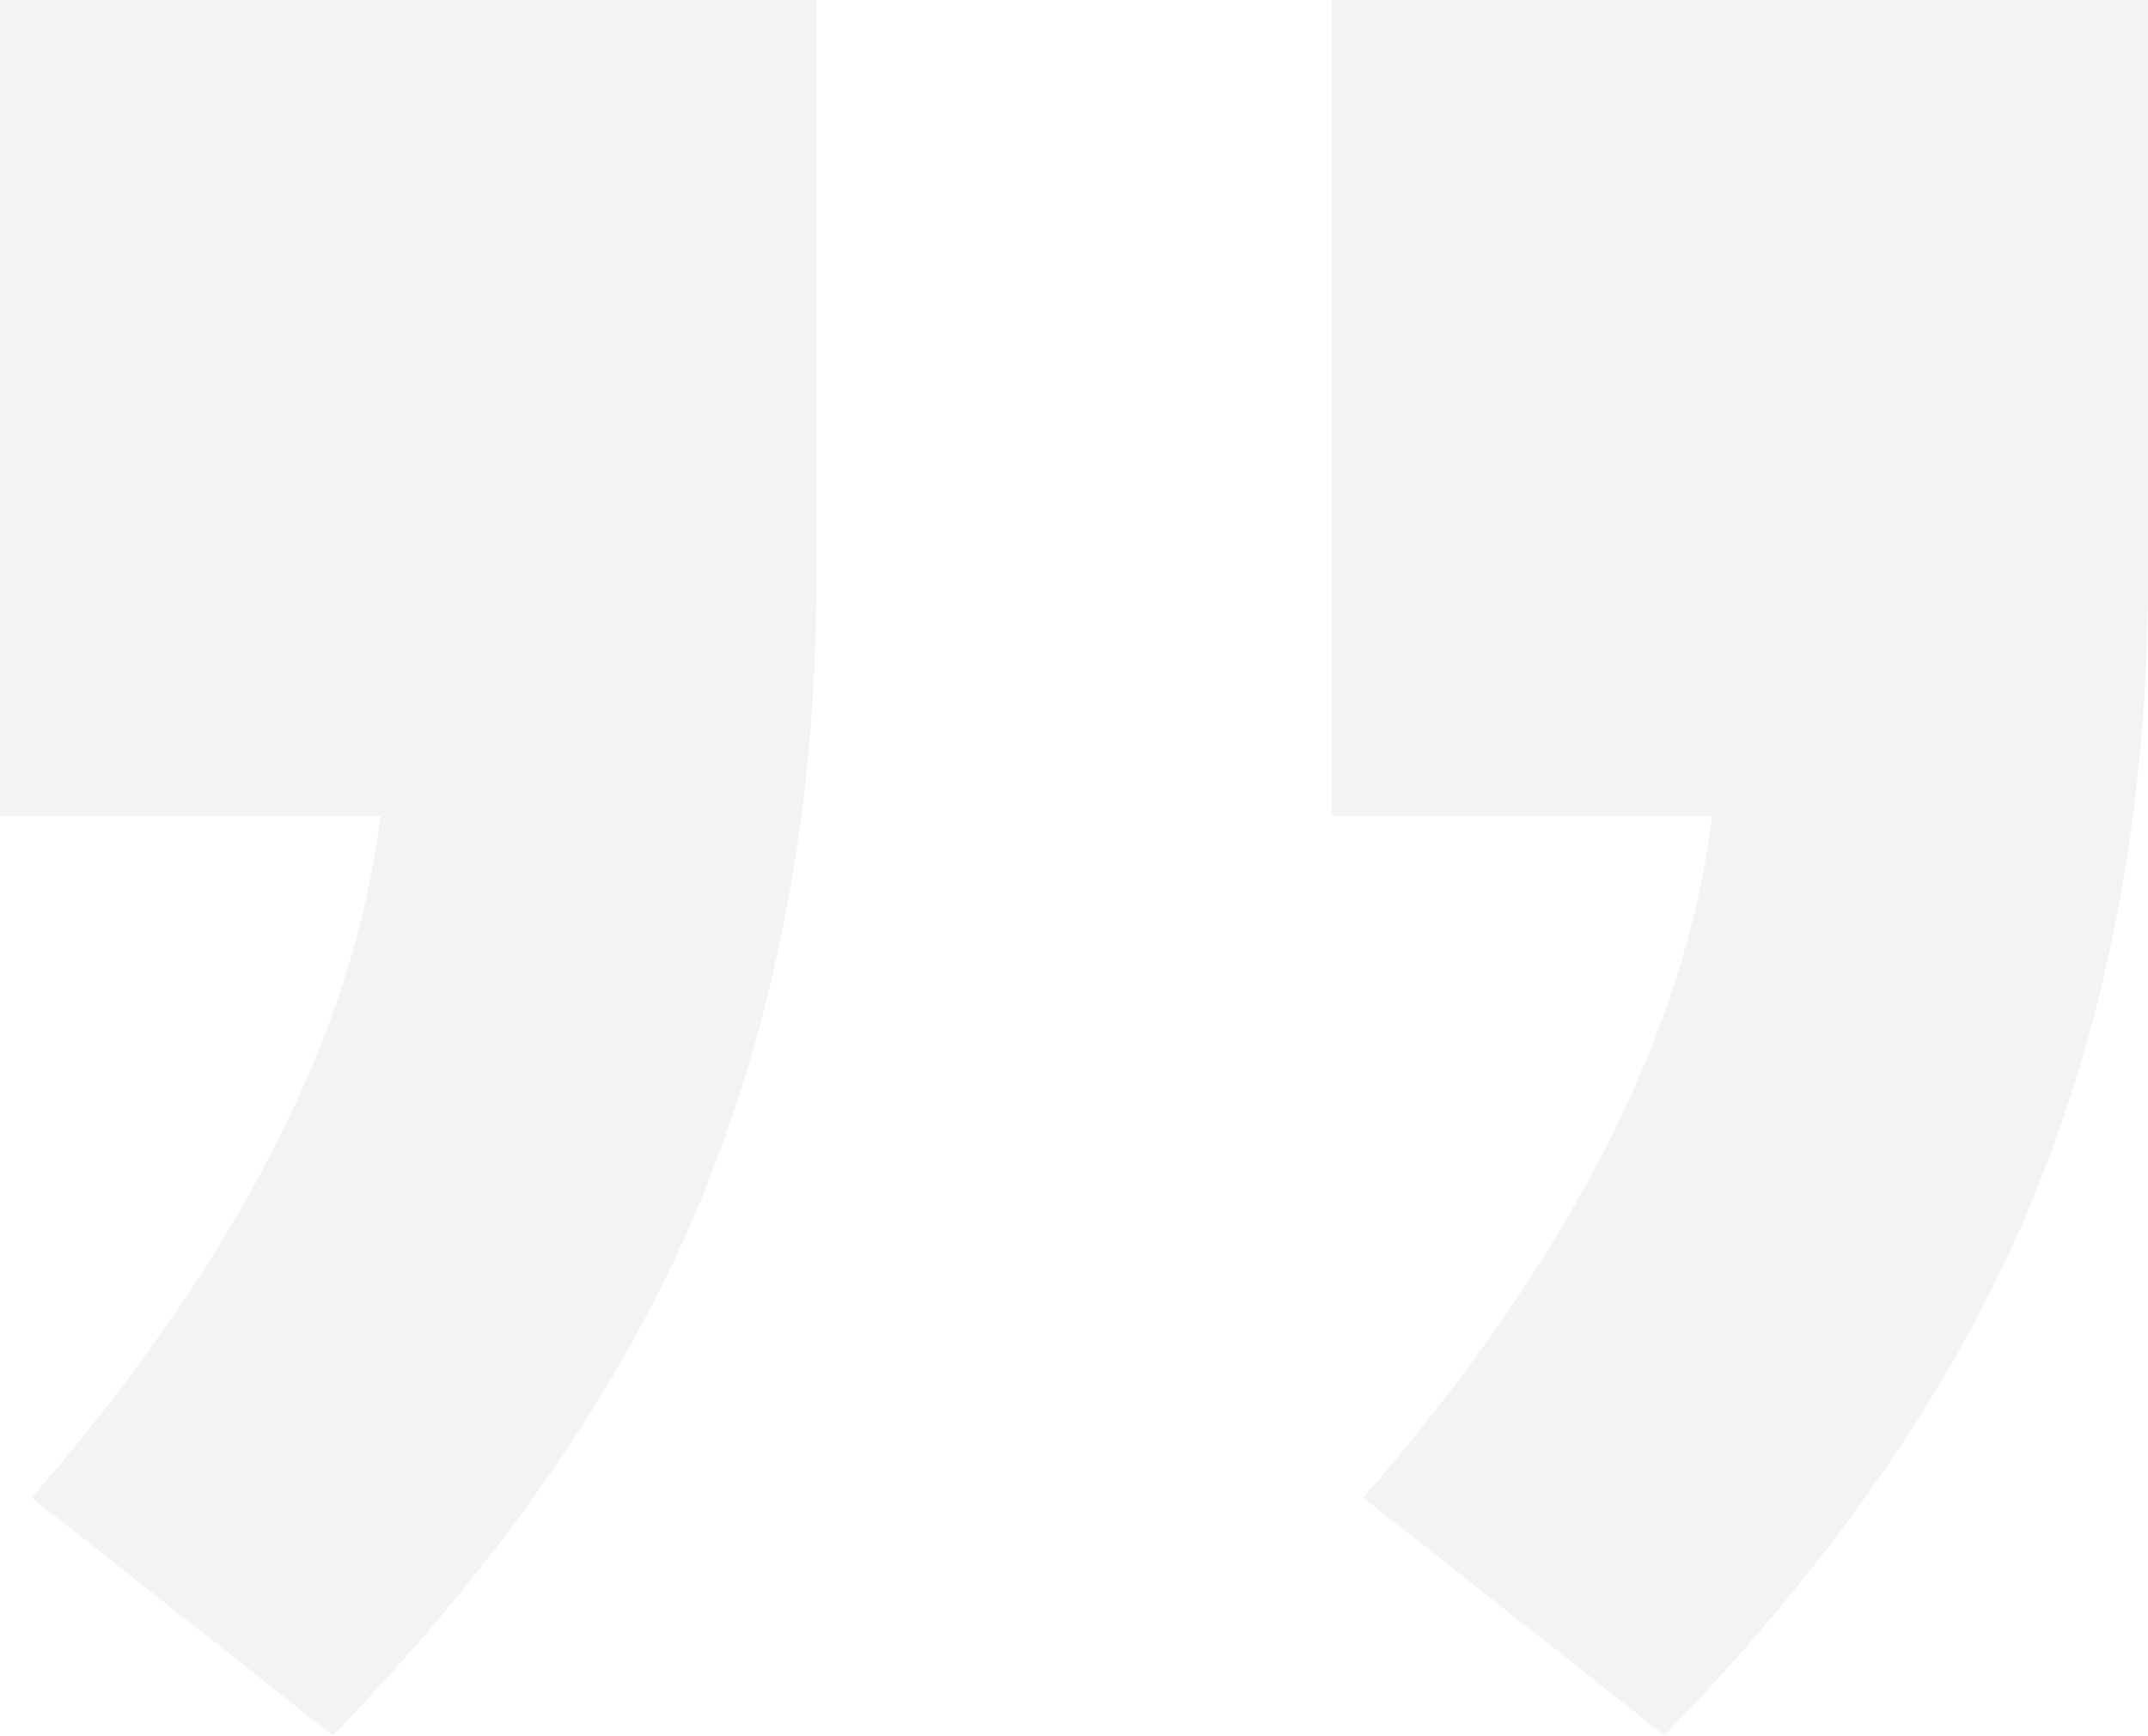
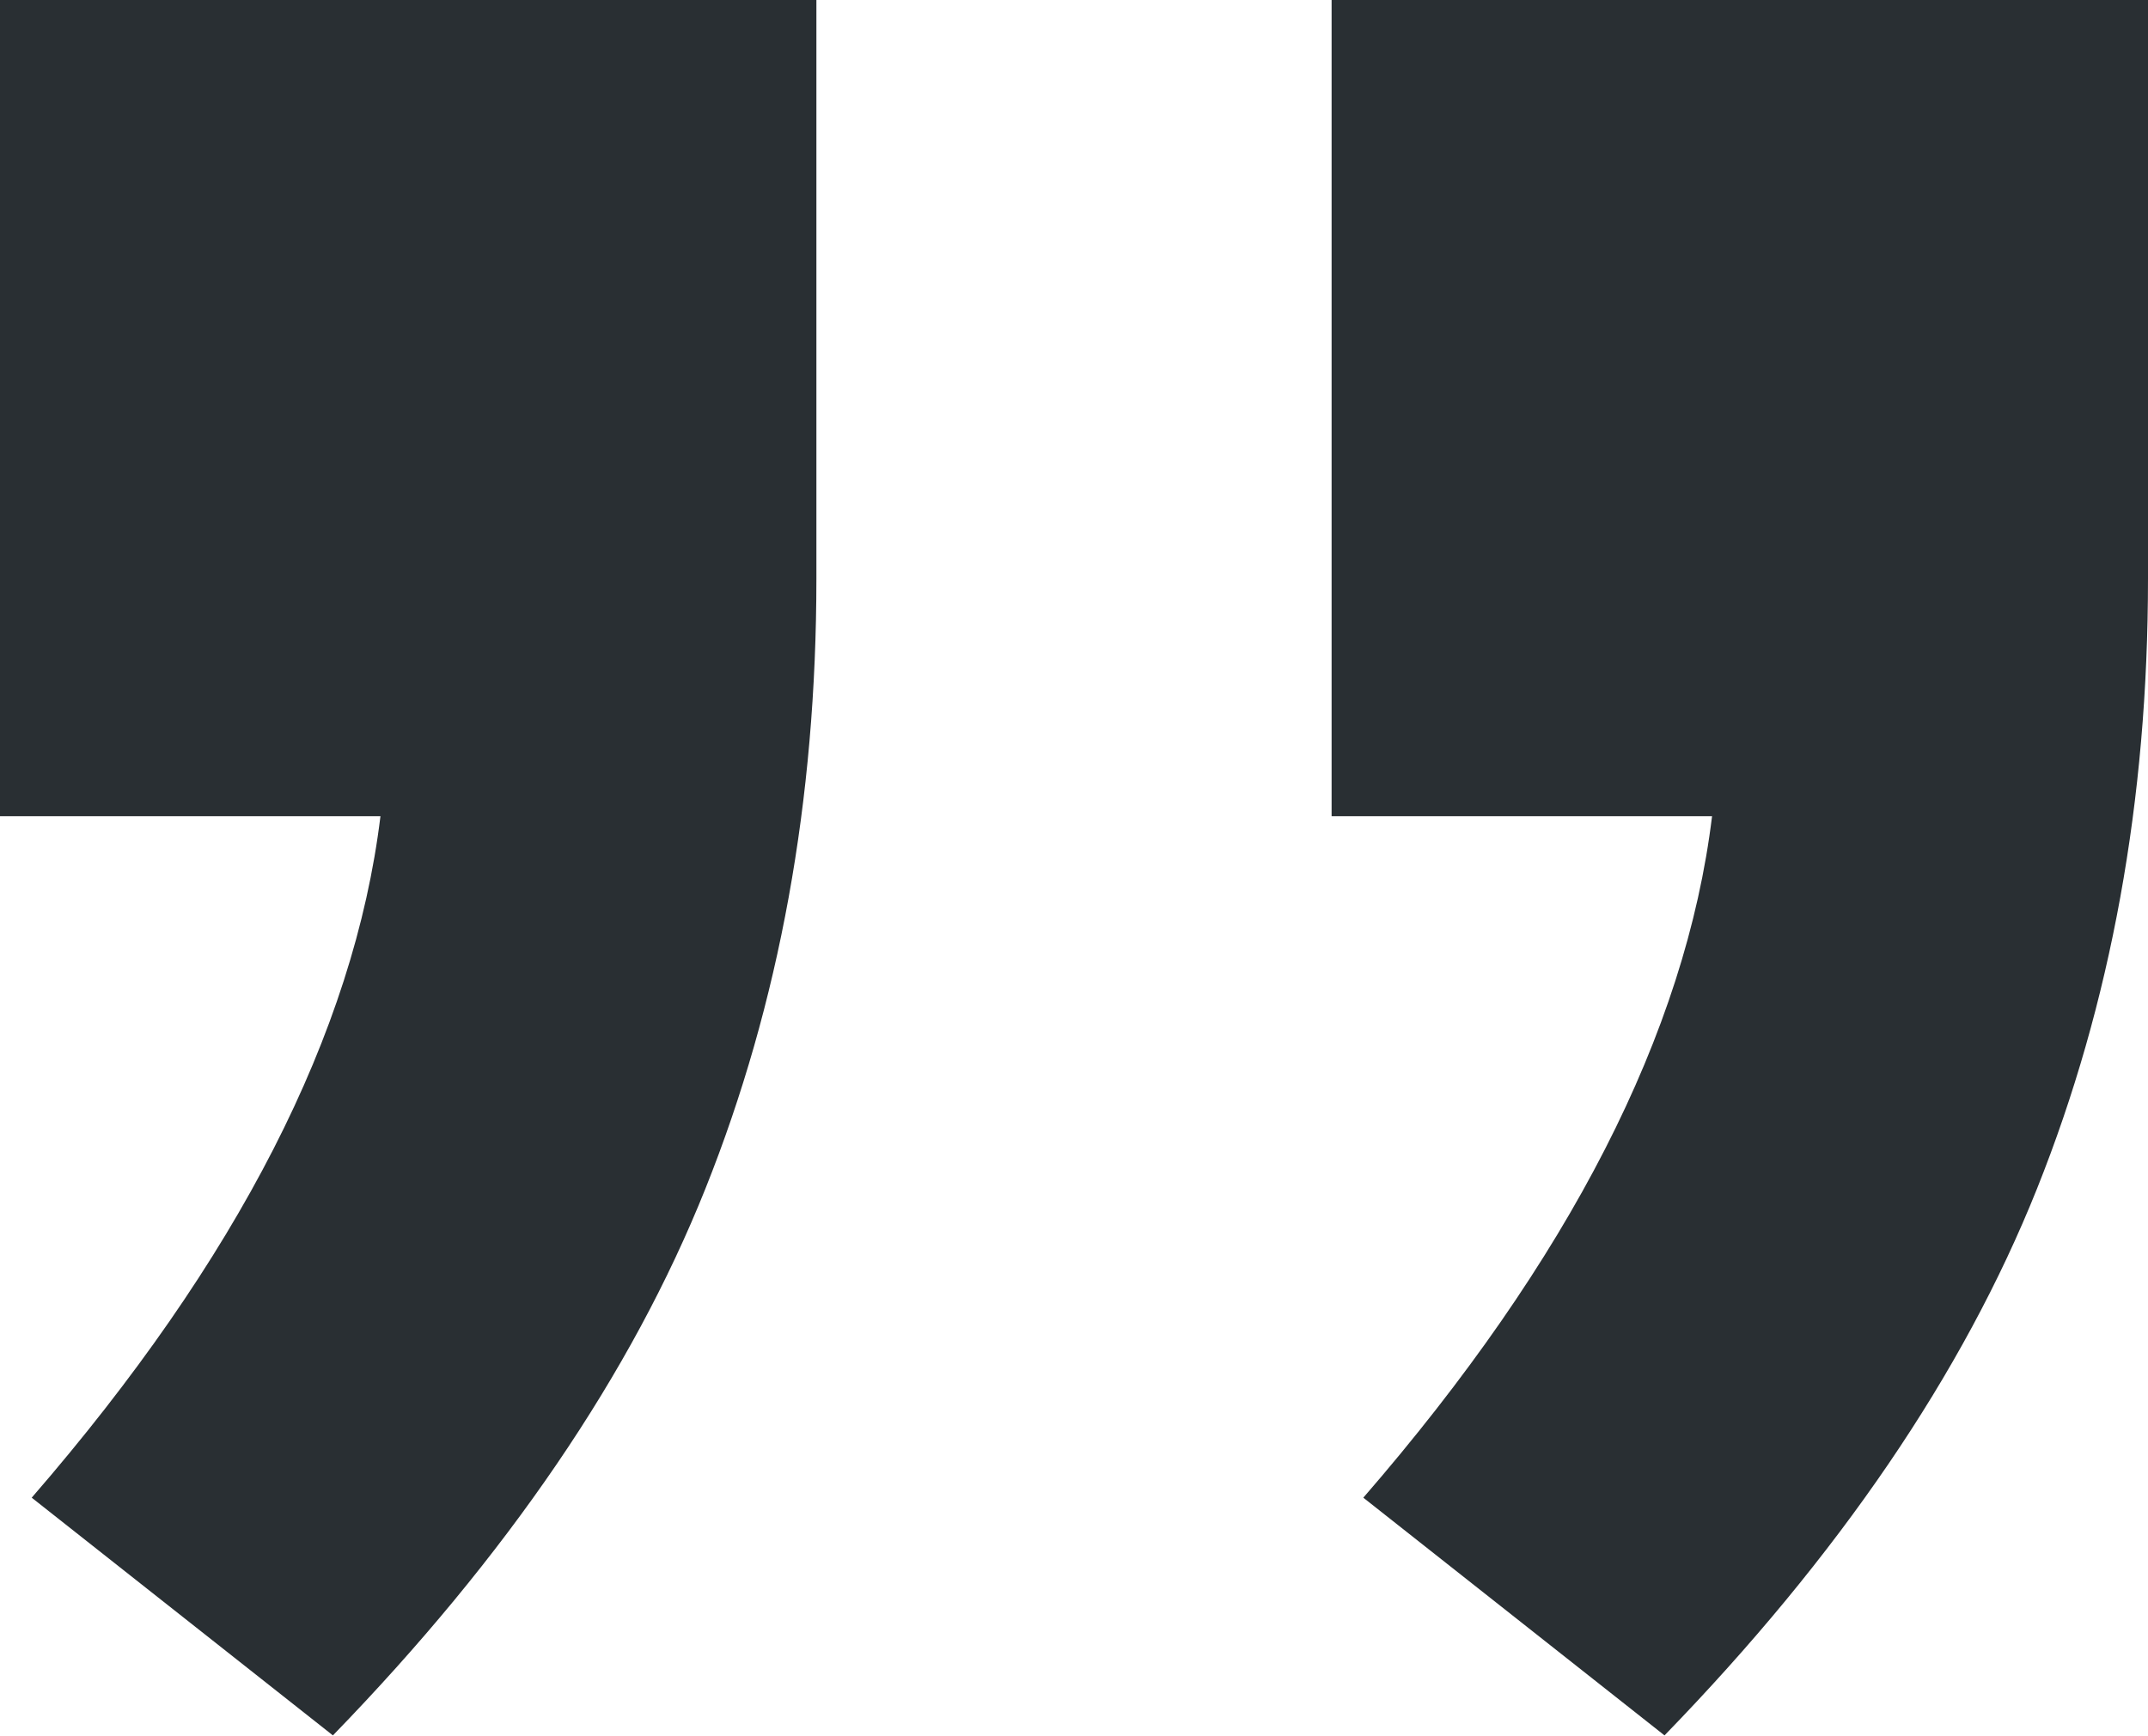
- <svg xmlns="http://www.w3.org/2000/svg" width="258.358" height="208.784" viewBox="0 0 258.358 208.784">
-   <path id="Tracé_5685" data-name="Tracé 5685" d="M121.968,32.68v69.595q0,40.041-13.347,73.408T63.814,241.464l-36.227-28.6q37.181-42.9,41.947-81.988H23.773V32.68Zm160.163,0v69.595q0,40.041-13.347,73.408t-44.807,65.781l-36.227-28.6q37.181-42.9,41.947-81.988H183.936V32.68Z" transform="translate(-23.773 -32.68)" fill="#292f33" opacity="0.06" />
+ <svg xmlns="http://www.w3.org/2000/svg" viewBox="0 0 258.358 208.784" fill="#292f33">
+   <path id="Tracé_5685" data-name="Tracé 5685" d="M121.968,32.68v69.595q0,40.041-13.347,73.408T63.814,241.464l-36.227-28.6q37.181-42.9,41.947-81.988H23.773V32.68Zm160.163,0v69.595q0,40.041-13.347,73.408t-44.807,65.781l-36.227-28.6q37.181-42.9,41.947-81.988H183.936V32.68Z" transform="translate(-23.773 -32.68)" />
</svg>
